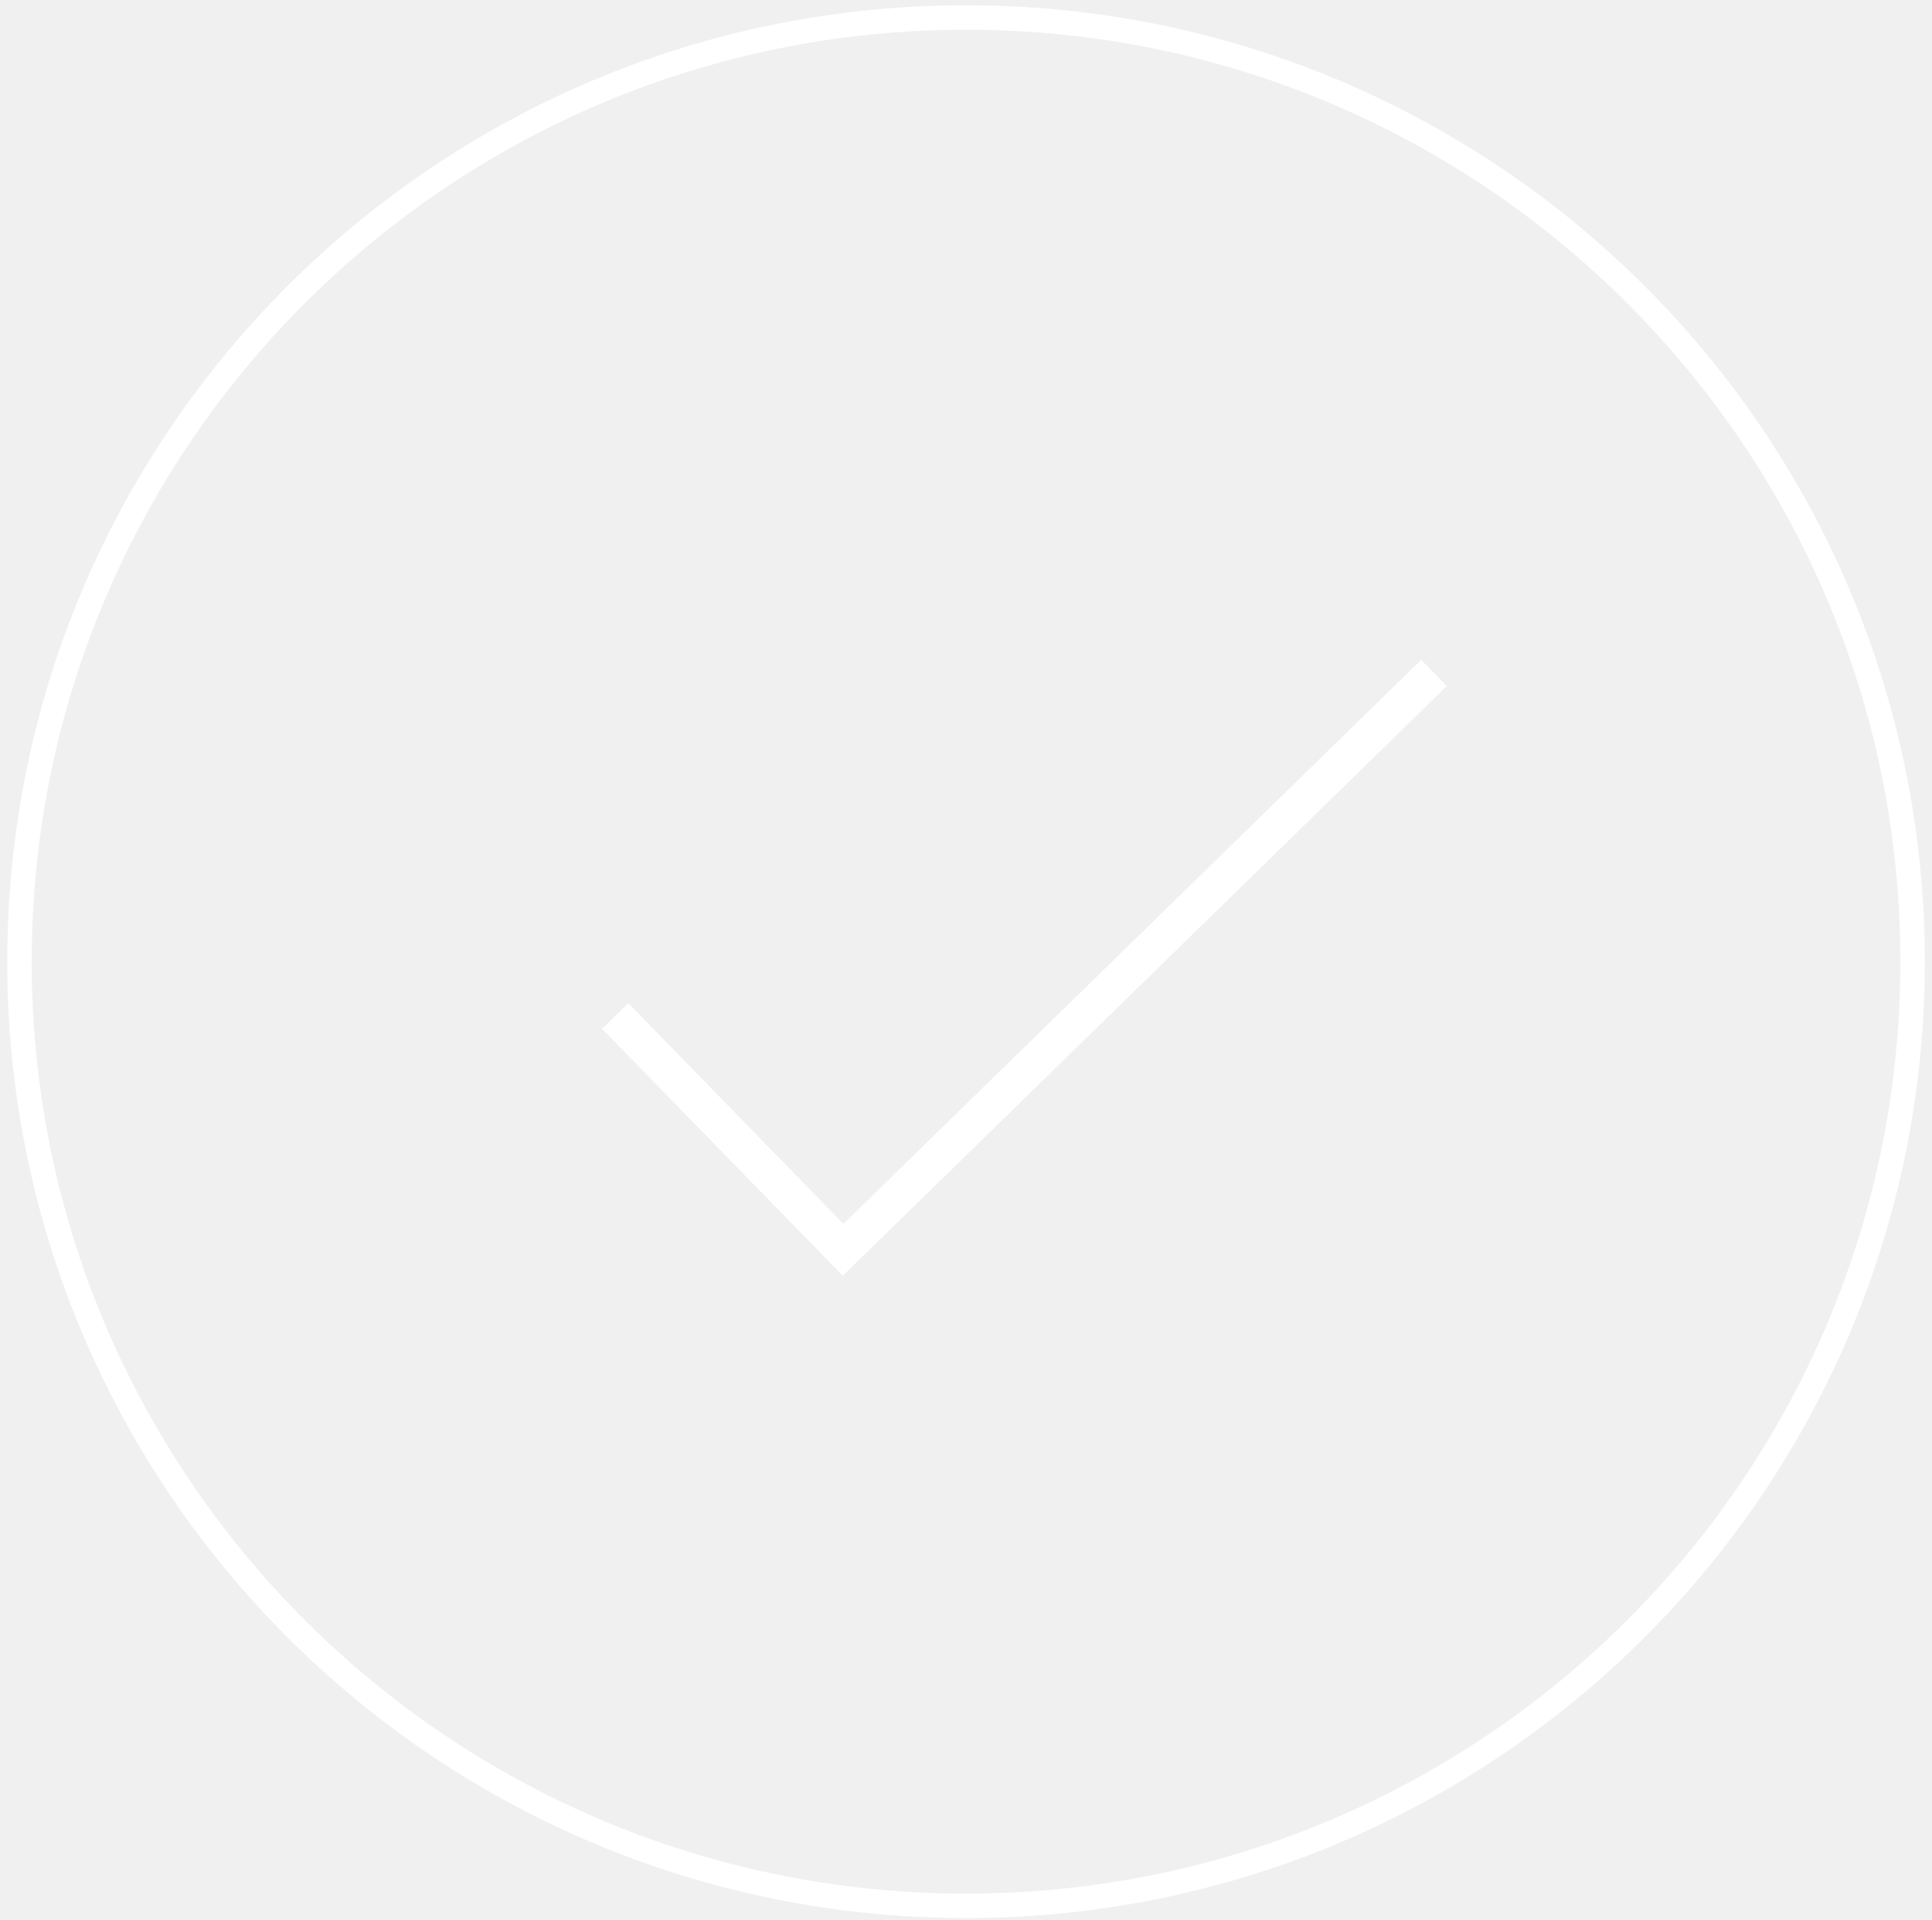
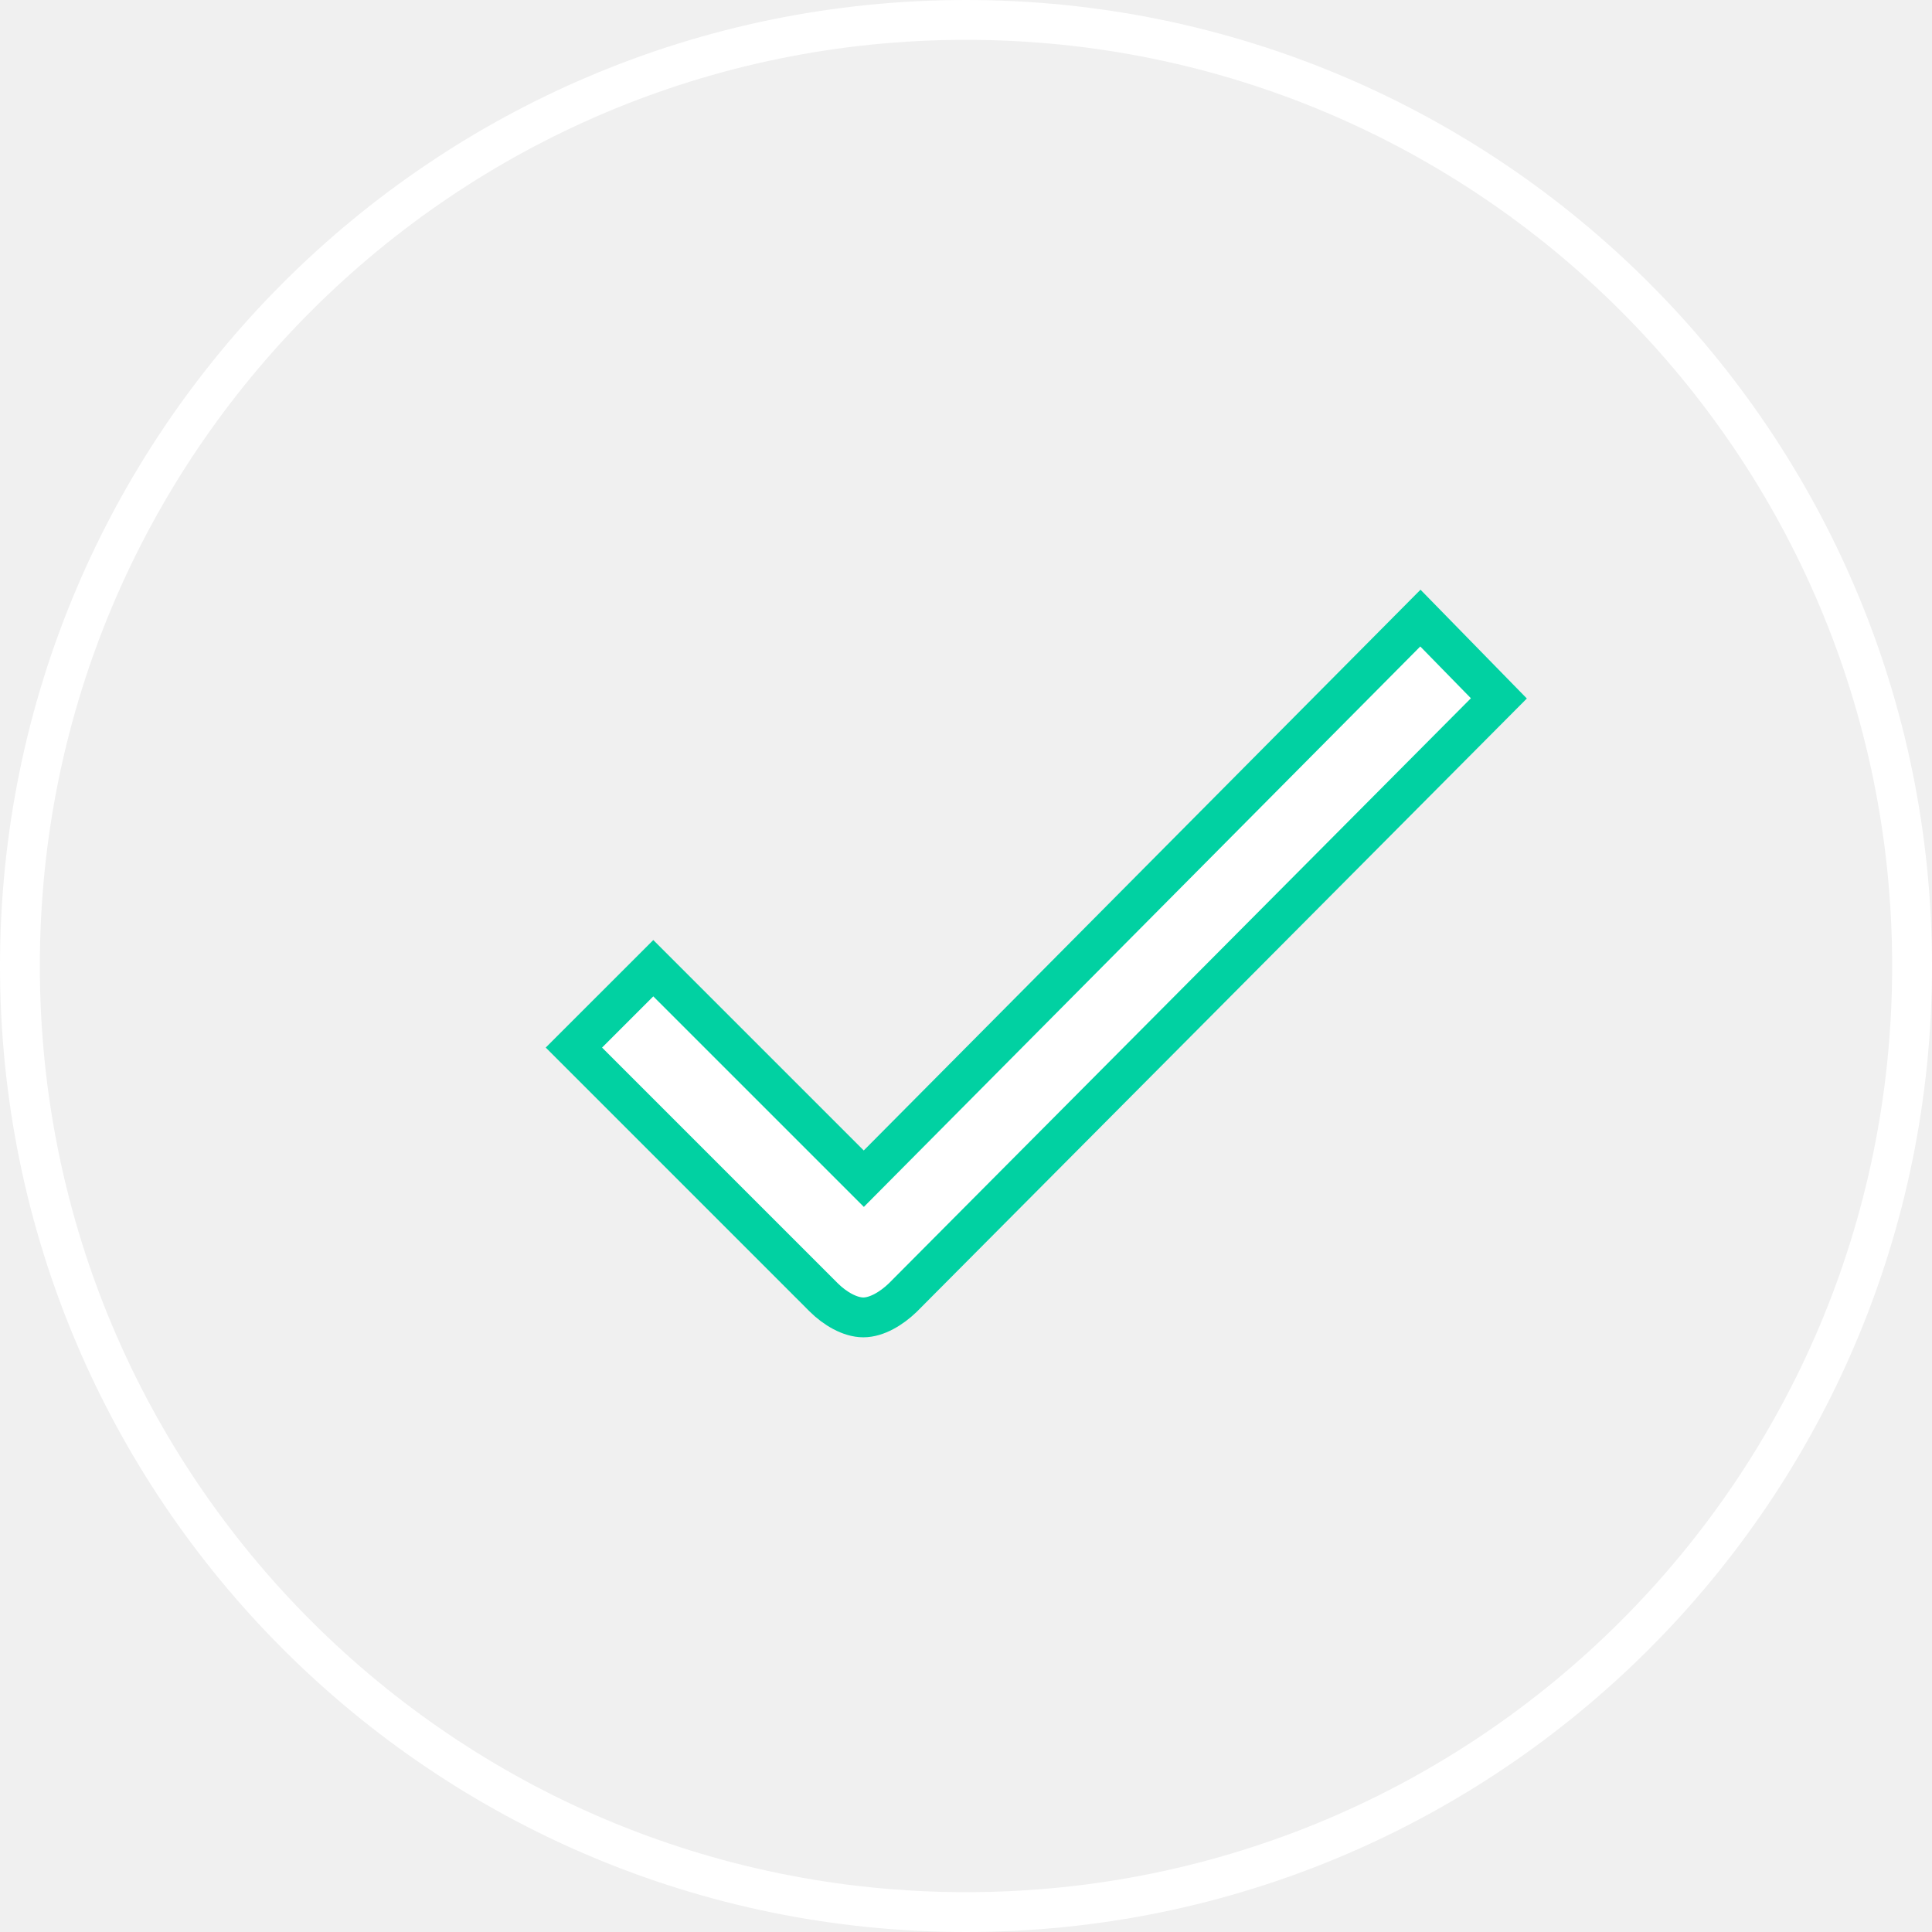
- <svg xmlns="http://www.w3.org/2000/svg" width="158px" height="157px" viewBox="0 0 158 157" version="1.1">
+ <svg xmlns="http://www.w3.org/2000/svg" width="97px" height="97px" viewBox="0 0 97 97" version="1.1">
  <defs />
  <g id="Onboarding" stroke="none" stroke-width="1" fill="none" fill-rule="evenodd">
-     <g id="0.2.4---Wallet-Created" transform="translate(-109, -169)">
-       <g id="Overlay/Success" transform="translate(-1, 0)">
-         <g id="Group-3" transform="translate(111.592, 170.4318)">
-           <g id="ios-checkmark-outline" transform="translate(49.26133, 54.16192)" />
-           <polyline id="Line" stroke="#FFFFFF" stroke-width="3" stroke-linecap="square" points="49.764 82.747 67.357 100.801 114.608 54.663" />
-           <path d="M77.411,154.462 C120.163,154.462 154.821,119.884 154.821,77.231 C154.821,34.577 120.163,0 77.411,0 C34.658,0 0,34.577 0,77.231 C0,119.884 34.658,154.462 77.411,154.462 Z" id="Oval-1" stroke="#FFFFFF" stroke-width="2" />
+     <g id="0.5.a.2-–-Backup-Complete" transform="translate(-139, -107)" stroke-width="2">
+       <g id="success" transform="translate(140, 108)">
+         <g id="ios-checkmark-outline" transform="translate(27.75974, 29.61039)" fill="#FFFFFF" stroke="#01D1A2">
+           <path d="M42.554,0.422 L14.609,28.568 L4.04,18 L0.054,21.985 L12.593,34.525 C13.153,35.084 13.915,35.532 14.586,35.532 C15.258,35.532 15.997,35.084 16.557,34.547 L46.494,4.453 L42.554,0.422 L42.554,0.422 Z" id="Shape" />
        </g>
+         <path d="M47.5,95 C73.734,95 95,73.734 95,47.5 C95,21.266 73.734,0 47.5,0 C21.266,0 0,21.266 0,47.5 C0,73.734 21.266,95 47.5,95 Z" id="Oval-1" stroke="#FFFFFF" />
      </g>
    </g>
  </g>
</svg>
